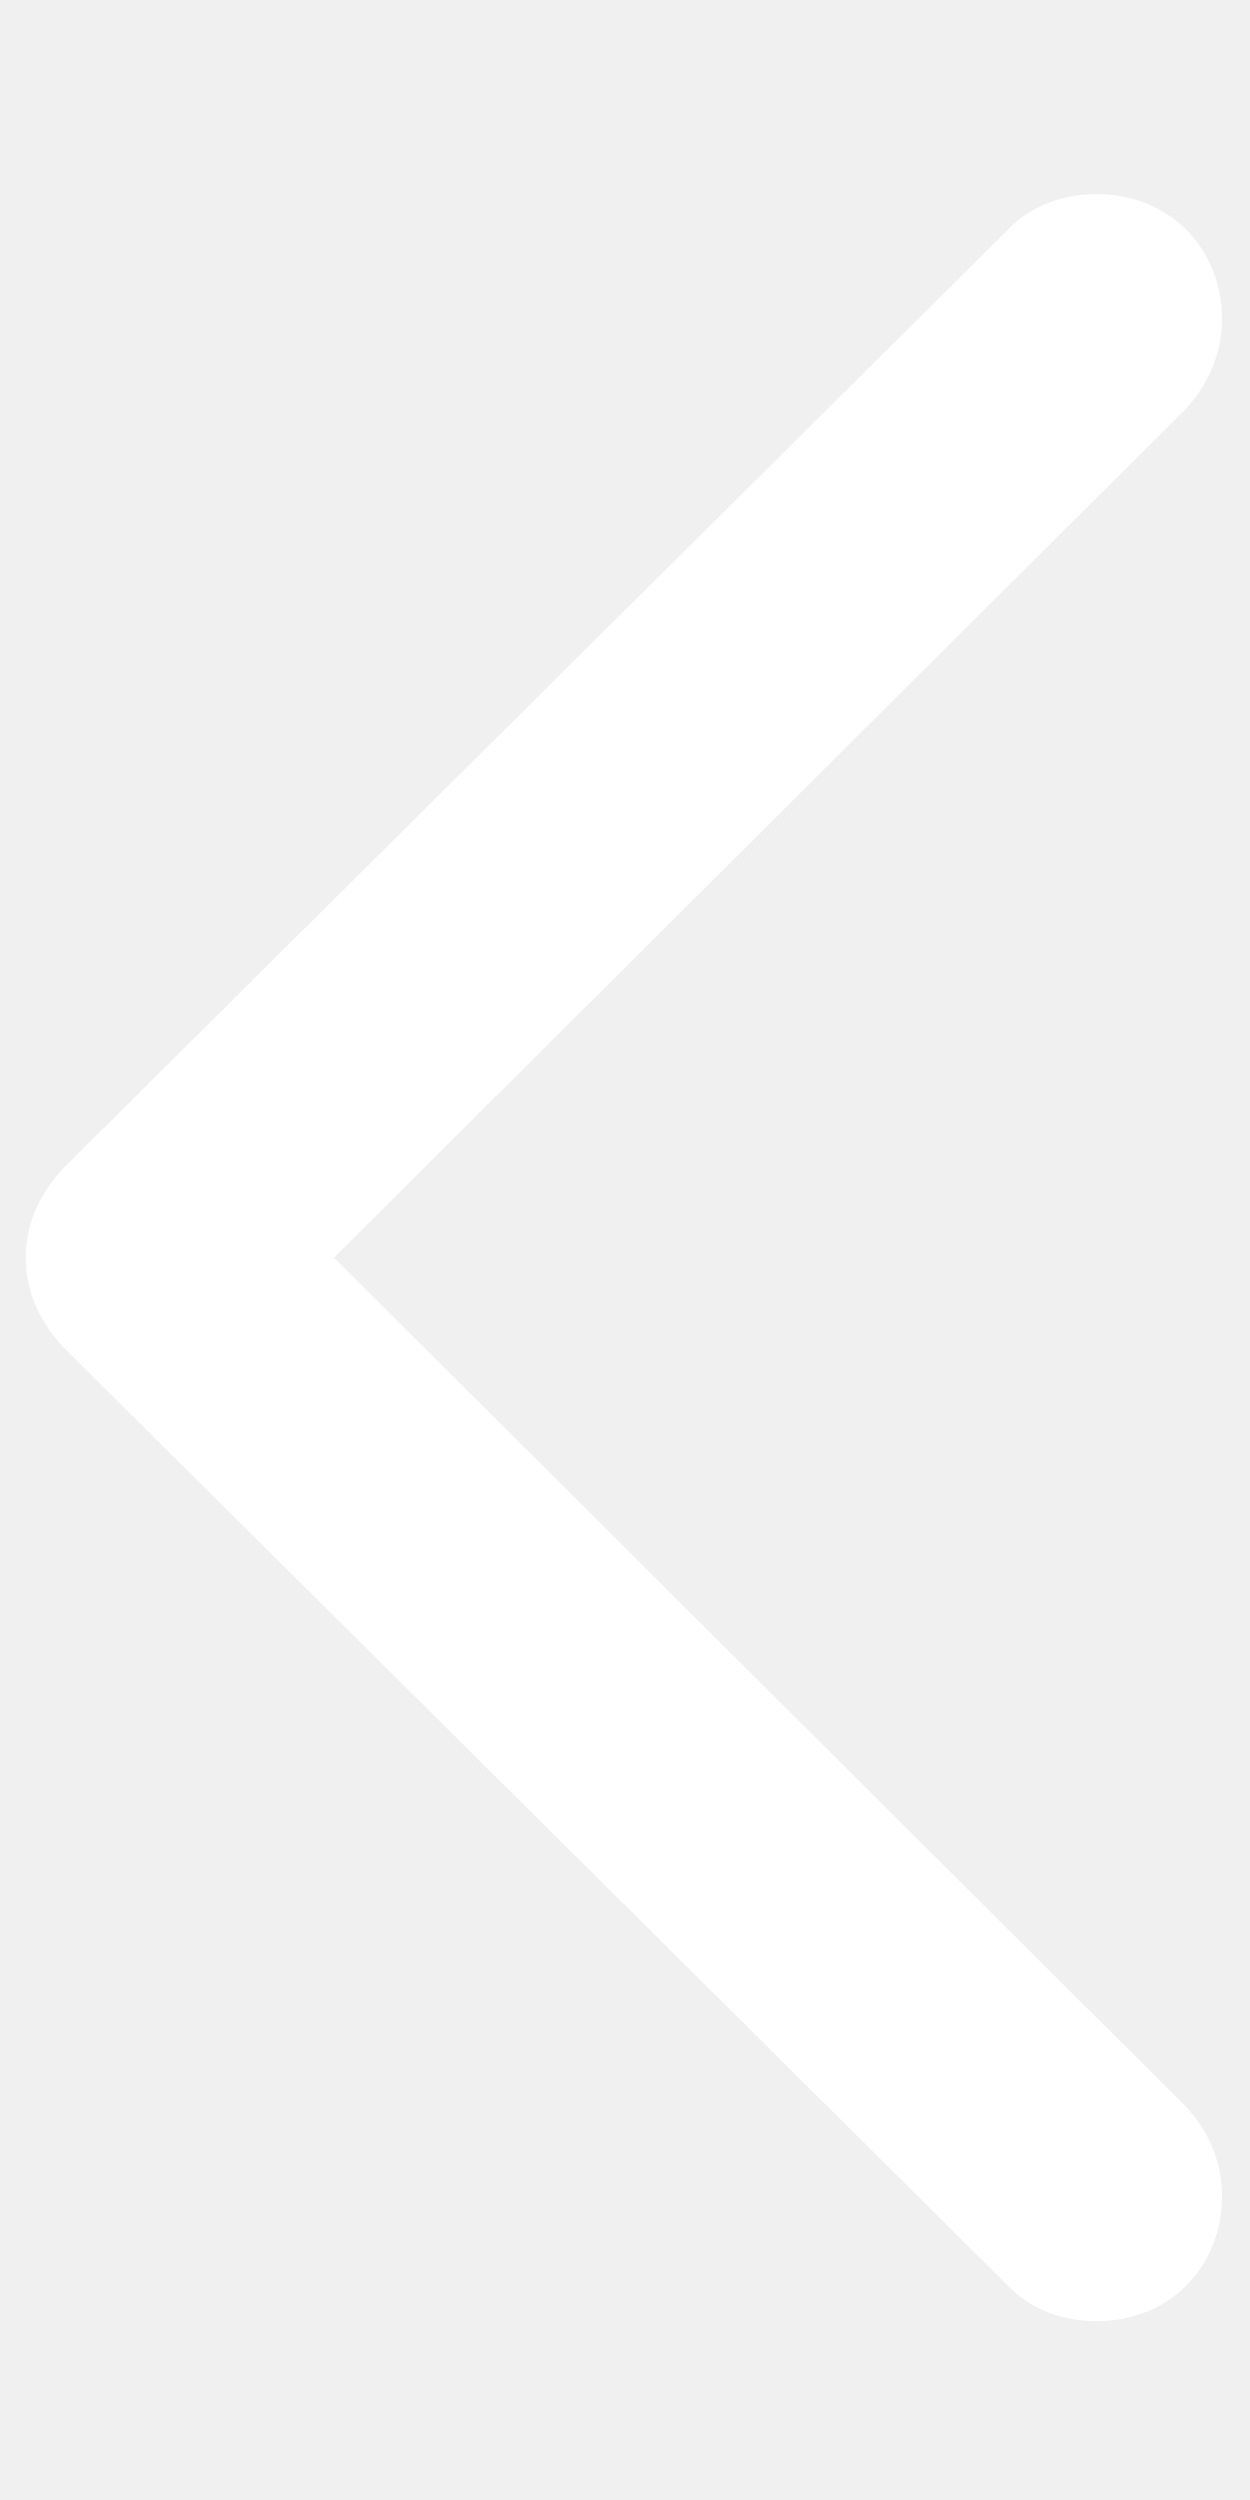
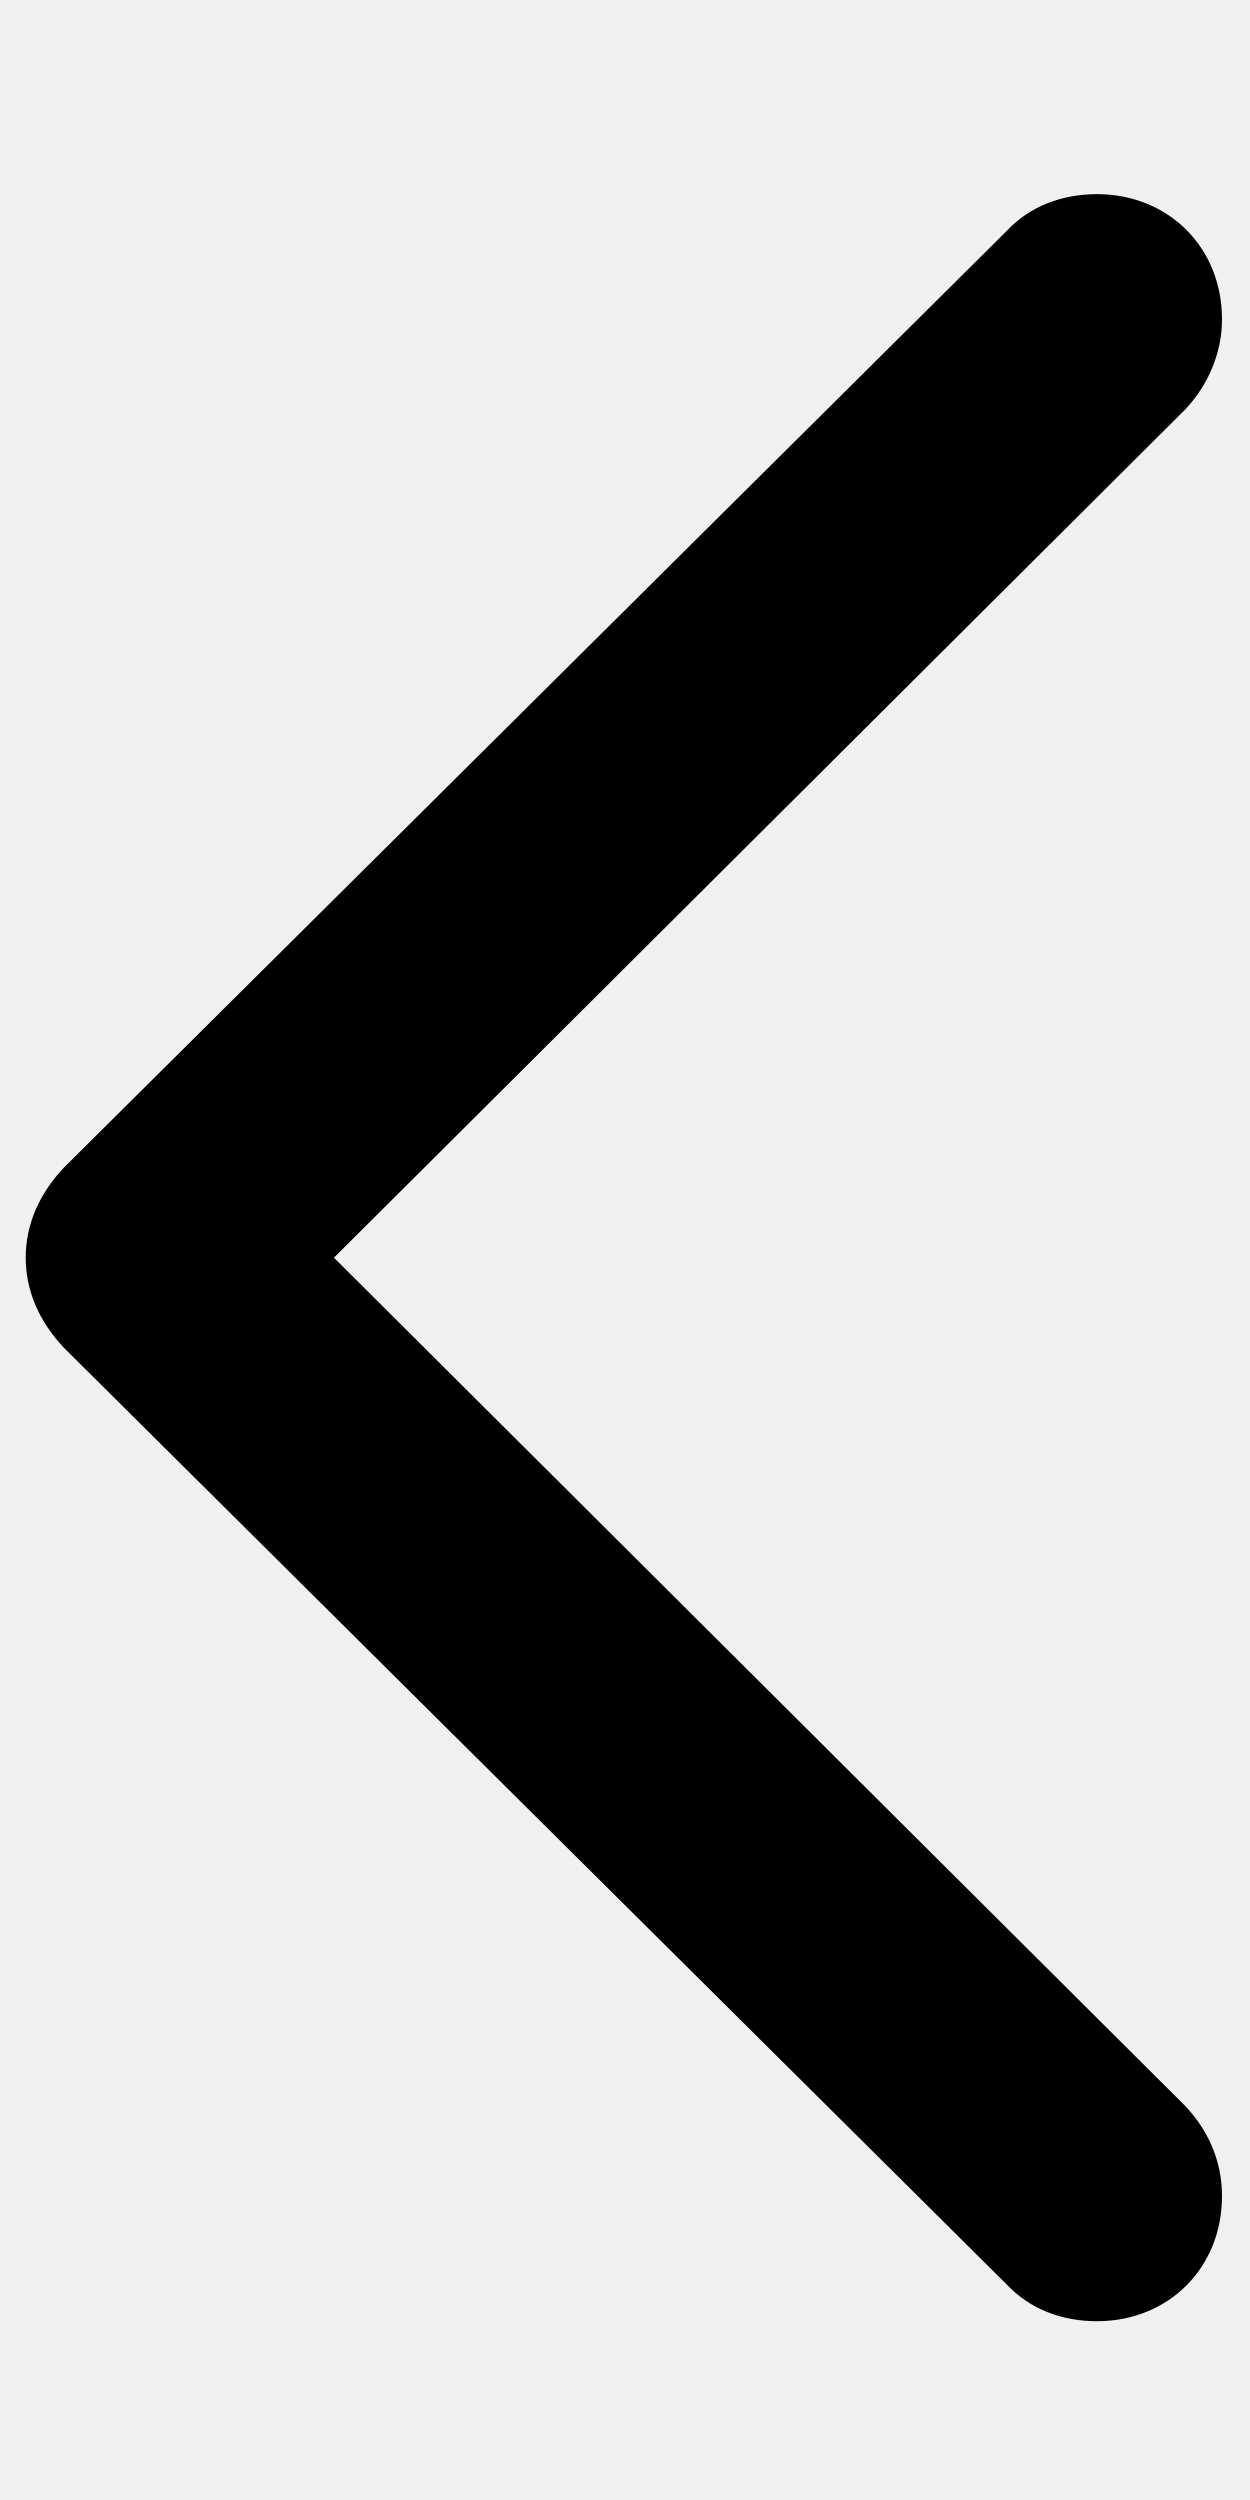
<svg xmlns="http://www.w3.org/2000/svg" width="15" height="30" viewBox="0 0 40 69" fill="none">
-   <path d="M0.823 34.746C0.823 35.82 1.262 36.797 2.043 37.627L32.219 67.607C32.952 68.389 33.977 68.779 35.1 68.779C37.395 68.779 39.104 67.07 39.104 64.775C39.104 63.652 38.664 62.676 37.932 61.895L10.686 34.746L37.932 7.598C38.664 6.816 39.104 5.791 39.104 4.717C39.104 2.422 37.395 0.713 35.1 0.713C33.977 0.713 32.952 1.103 32.219 1.885L2.043 31.865C1.262 32.695 0.823 33.672 0.823 34.746Z" fill="white" />
+   <path d="M0.823 34.746C0.823 35.82 1.262 36.797 2.043 37.627L32.219 67.607C32.952 68.389 33.977 68.779 35.1 68.779C37.395 68.779 39.104 67.07 39.104 64.775C39.104 63.652 38.664 62.676 37.932 61.895L10.686 34.746L37.932 7.598C38.664 6.816 39.104 5.791 39.104 4.717C39.104 2.422 37.395 0.713 35.1 0.713C33.977 0.713 32.952 1.103 32.219 1.885L2.043 31.865C1.262 32.695 0.823 33.672 0.823 34.746Z" fill="currentColor" />
</svg>
